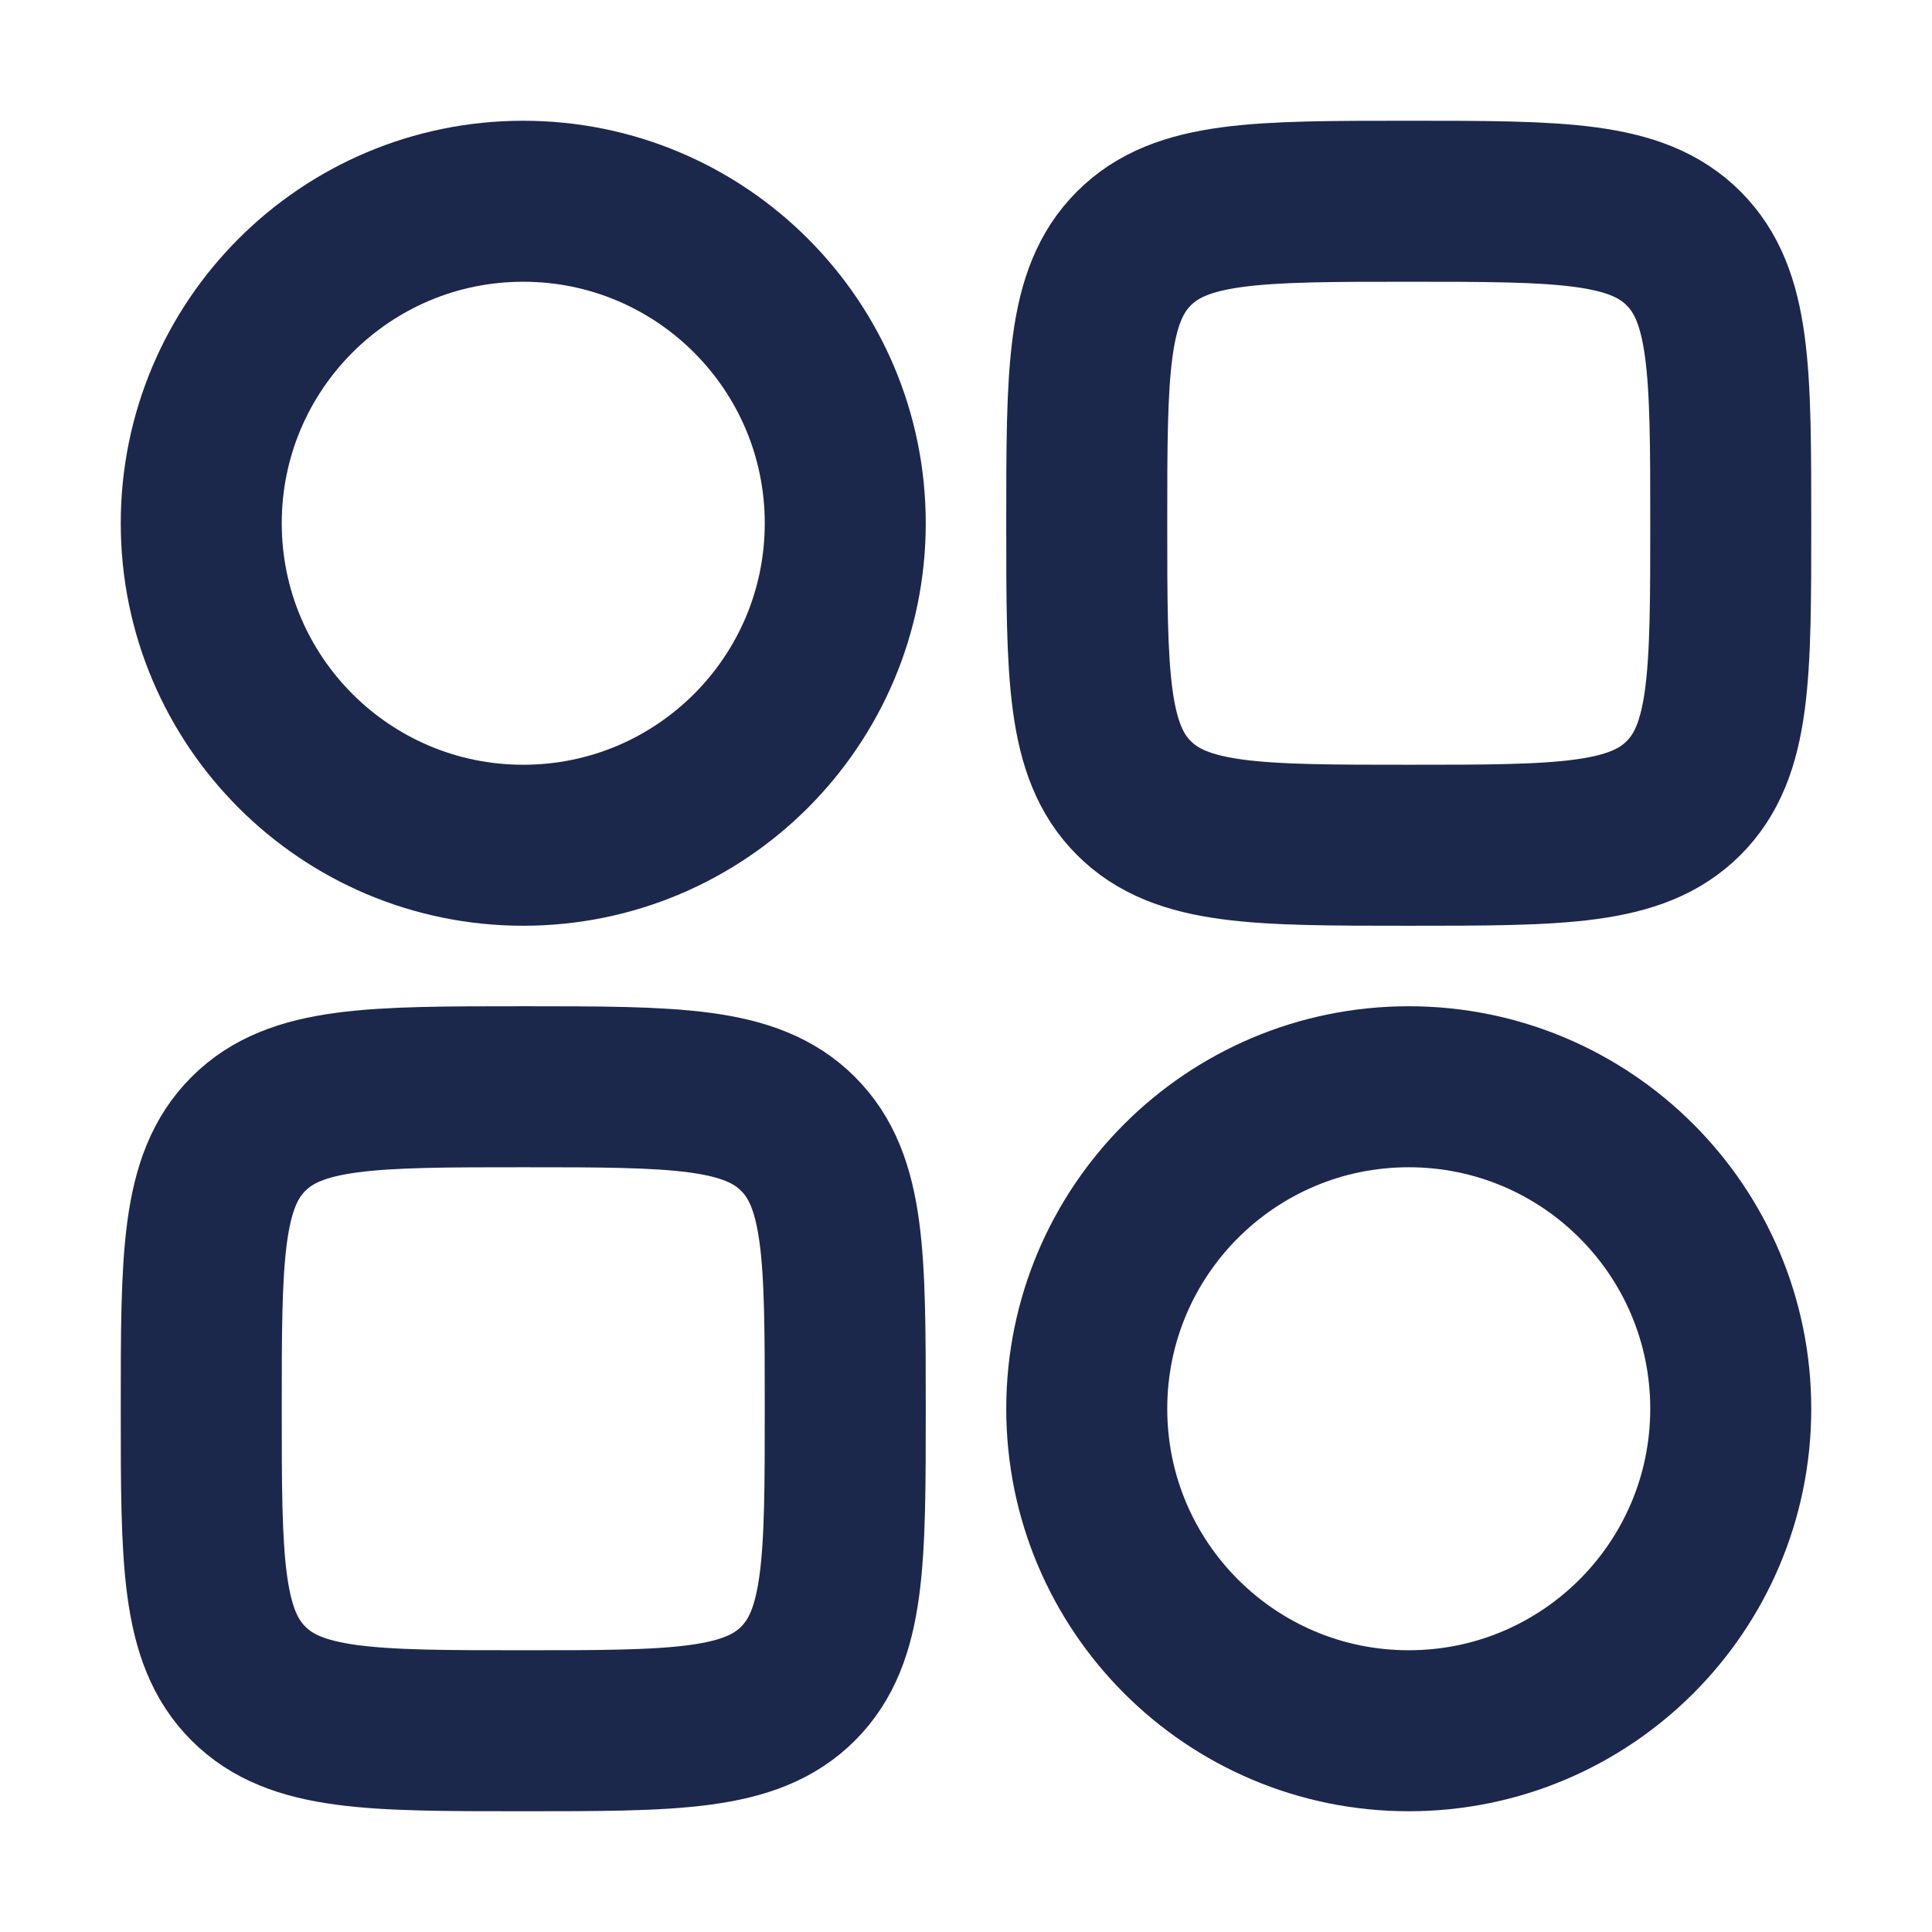
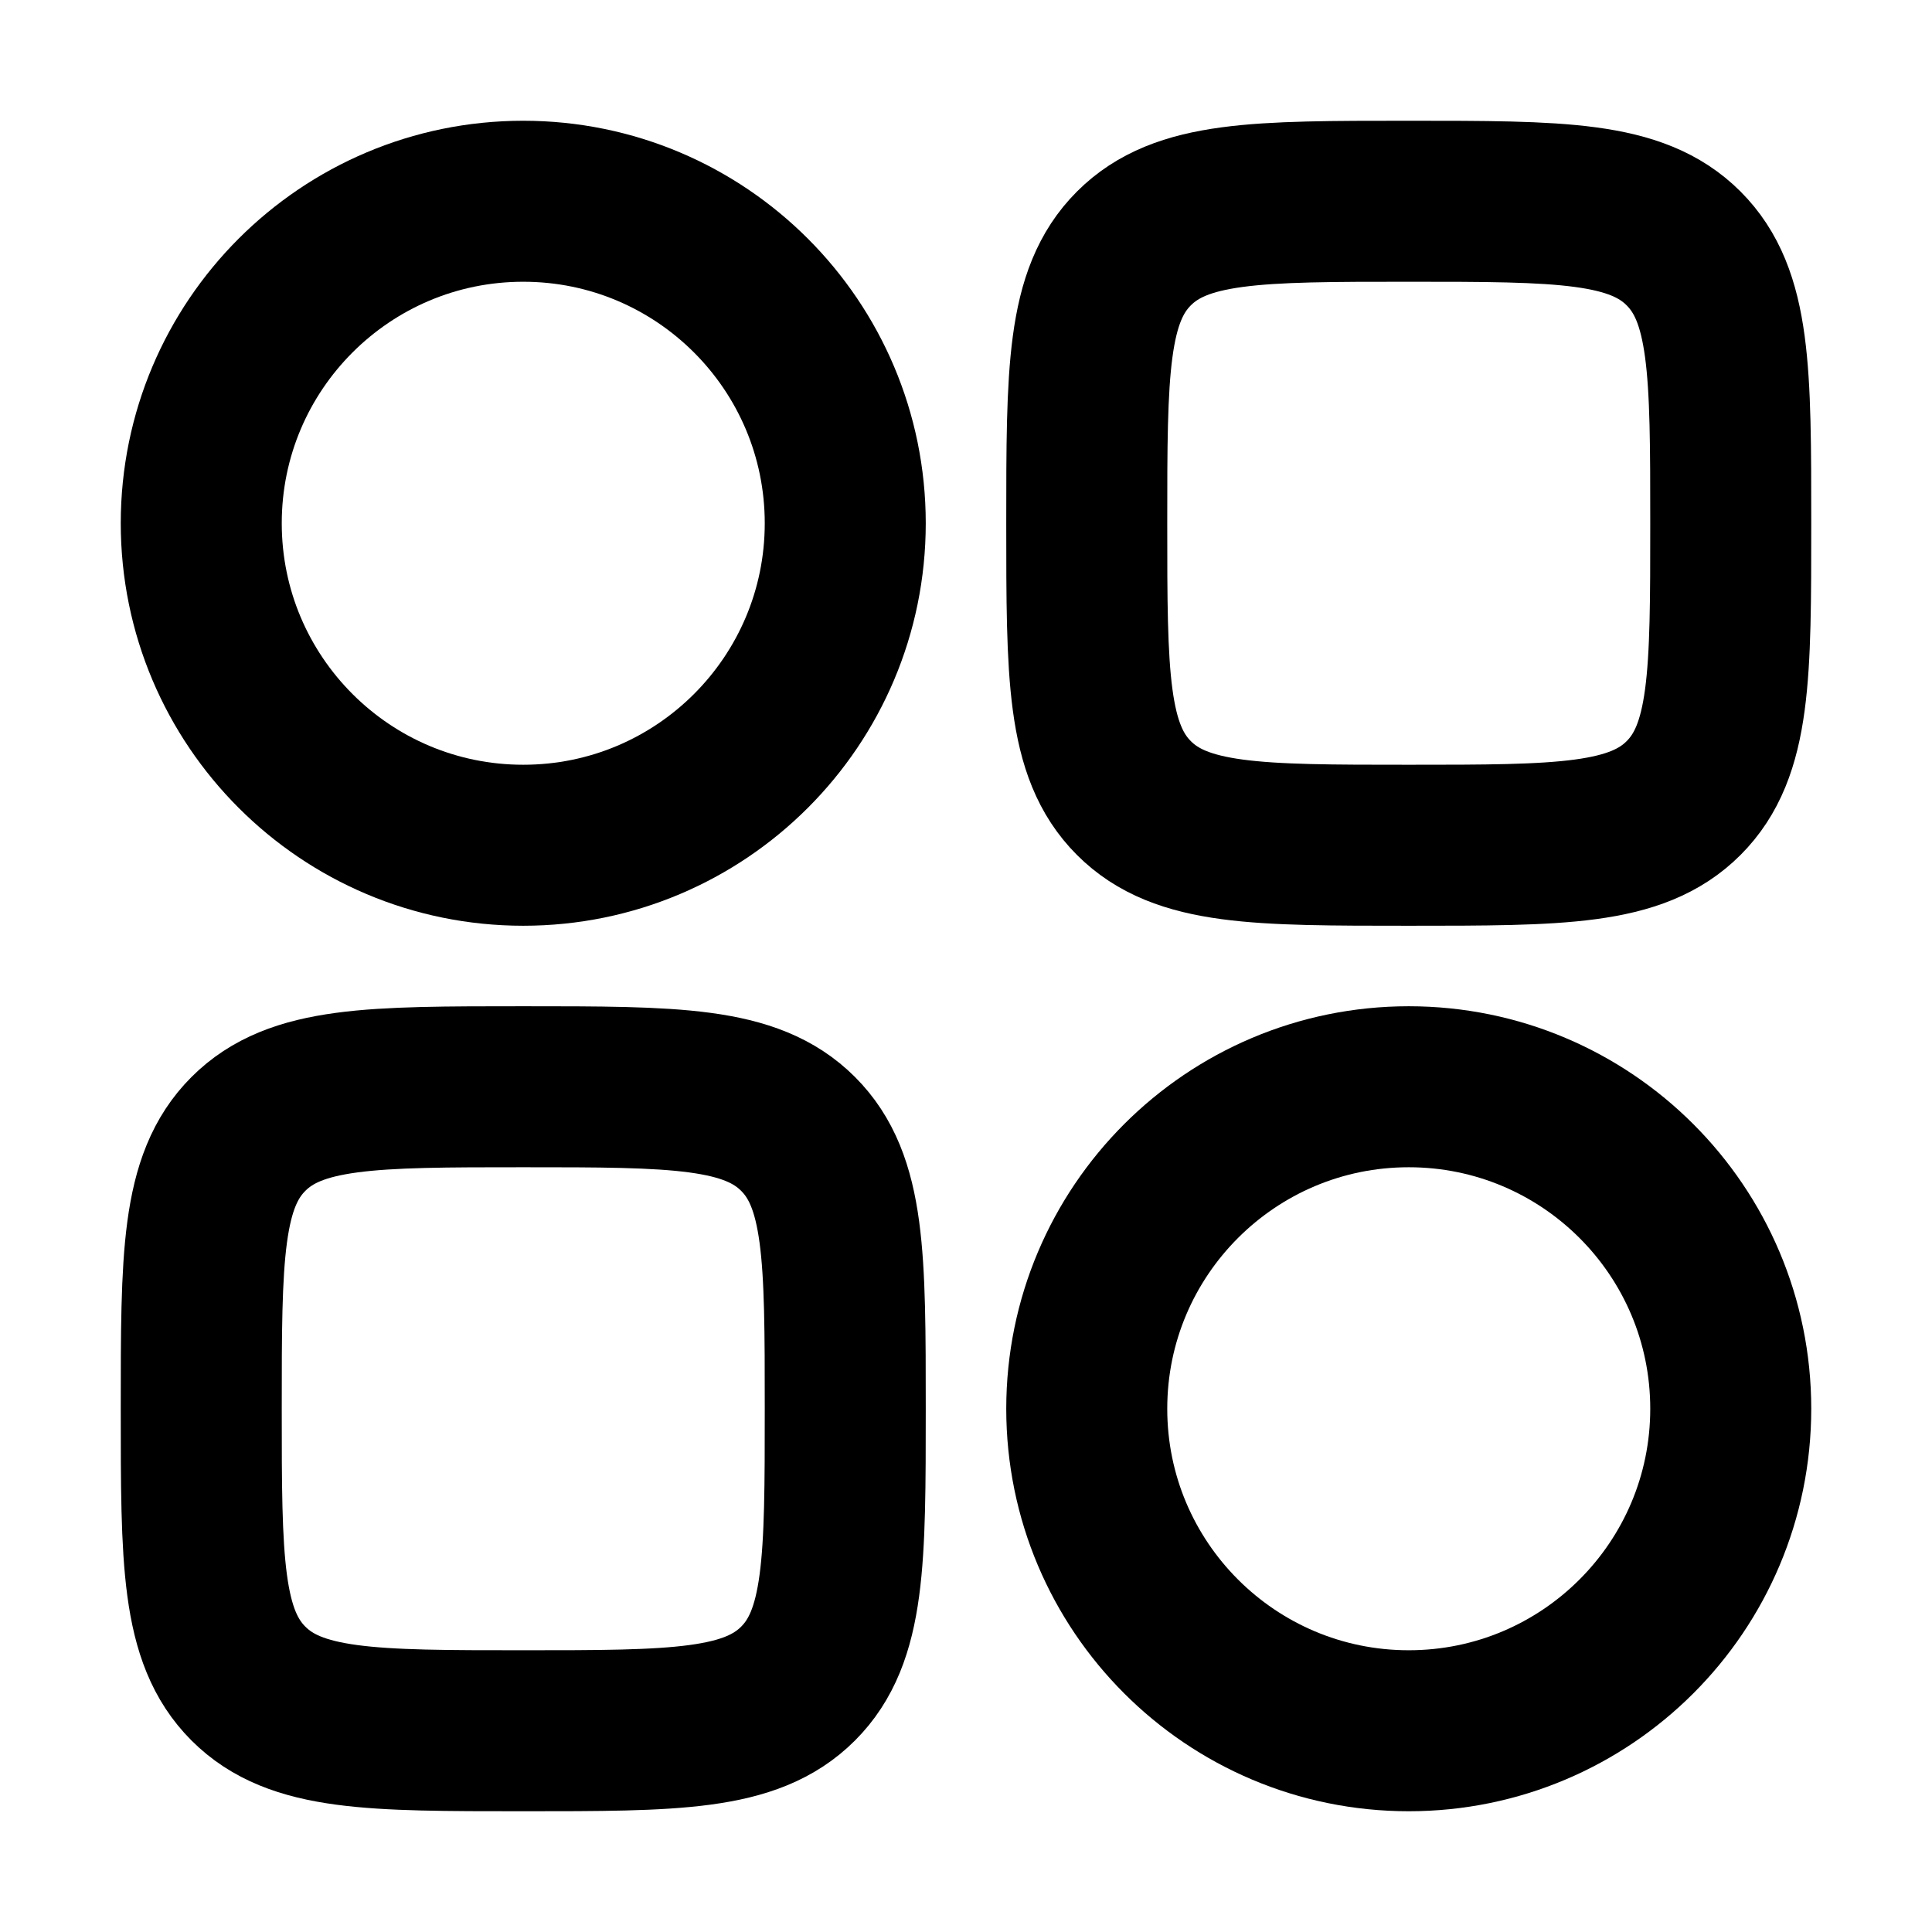
<svg xmlns="http://www.w3.org/2000/svg" width="24" height="24" viewBox="0 0 24 24" fill="none">
-   <path d="M2.5 6.5C2.5 4.291 4.291 2.5 6.5 2.5C8.709 2.5 10.5 4.291 10.5 6.5C10.5 8.709 8.709 10.5 6.5 10.5C4.291 10.5 2.5 8.709 2.5 6.5Z" stroke="#1C274C" stroke-width="2" />
-   <path d="M13.5 17.5C13.5 15.291 15.291 13.5 17.5 13.5C19.709 13.5 21.5 15.291 21.5 17.5C21.5 19.709 19.709 21.5 17.5 21.5C15.291 21.5 13.5 19.709 13.5 17.5Z" stroke="#1C274C" stroke-width="2" />
-   <path d="M21.5 6.5C21.5 4.614 21.5 3.672 20.914 3.086C20.328 2.5 19.386 2.5 17.5 2.5C15.614 2.5 14.672 2.5 14.086 3.086C13.5 3.672 13.5 4.614 13.5 6.5C13.5 8.386 13.5 9.328 14.086 9.914C14.672 10.5 15.614 10.5 17.5 10.5C19.386 10.5 20.328 10.5 20.914 9.914C21.5 9.328 21.5 8.386 21.5 6.5Z" stroke="#1C274C" stroke-width="2" />
-   <path d="M10.5 17.5C10.5 15.614 10.5 14.672 9.914 14.086C9.328 13.5 8.386 13.5 6.5 13.5C4.614 13.5 3.672 13.5 3.086 14.086C2.5 14.672 2.5 15.614 2.5 17.5C2.5 19.386 2.5 20.328 3.086 20.914C3.672 21.5 4.614 21.5 6.5 21.5C8.386 21.5 9.328 21.5 9.914 20.914C10.5 20.328 10.5 19.386 10.5 17.5Z" stroke="#1C274C" stroke-width="2" />
+   <path d="M2.5 6.5C2.5 4.291 4.291 2.5 6.5 2.5C8.709 2.5 10.5 4.291 10.5 6.5C10.5 8.709 8.709 10.5 6.5 10.5C4.291 10.5 2.5 8.709 2.5 6.5Z" stroke="black" stroke-width="2" />
+   <path d="M13.5 17.5C13.5 15.291 15.291 13.5 17.5 13.5C19.709 13.5 21.5 15.291 21.5 17.5C21.5 19.709 19.709 21.5 17.5 21.5C15.291 21.5 13.5 19.709 13.5 17.5Z" stroke="black" stroke-width="2" />
+   <path d="M21.5 6.5C21.5 4.614 21.5 3.672 20.914 3.086C20.328 2.5 19.386 2.5 17.5 2.5C15.614 2.5 14.672 2.5 14.086 3.086C13.5 3.672 13.5 4.614 13.5 6.5C13.5 8.386 13.5 9.328 14.086 9.914C14.672 10.5 15.614 10.5 17.5 10.5C19.386 10.5 20.328 10.5 20.914 9.914C21.5 9.328 21.5 8.386 21.5 6.5Z" stroke="black" stroke-width="2" />
+   <path d="M10.5 17.5C10.5 15.614 10.5 14.672 9.914 14.086C9.328 13.5 8.386 13.5 6.5 13.5C4.614 13.5 3.672 13.5 3.086 14.086C2.5 14.672 2.5 15.614 2.5 17.5C2.5 19.386 2.5 20.328 3.086 20.914C3.672 21.5 4.614 21.5 6.5 21.5C8.386 21.5 9.328 21.5 9.914 20.914C10.5 20.328 10.5 19.386 10.5 17.5Z" stroke="black" stroke-width="2" />
</svg>
